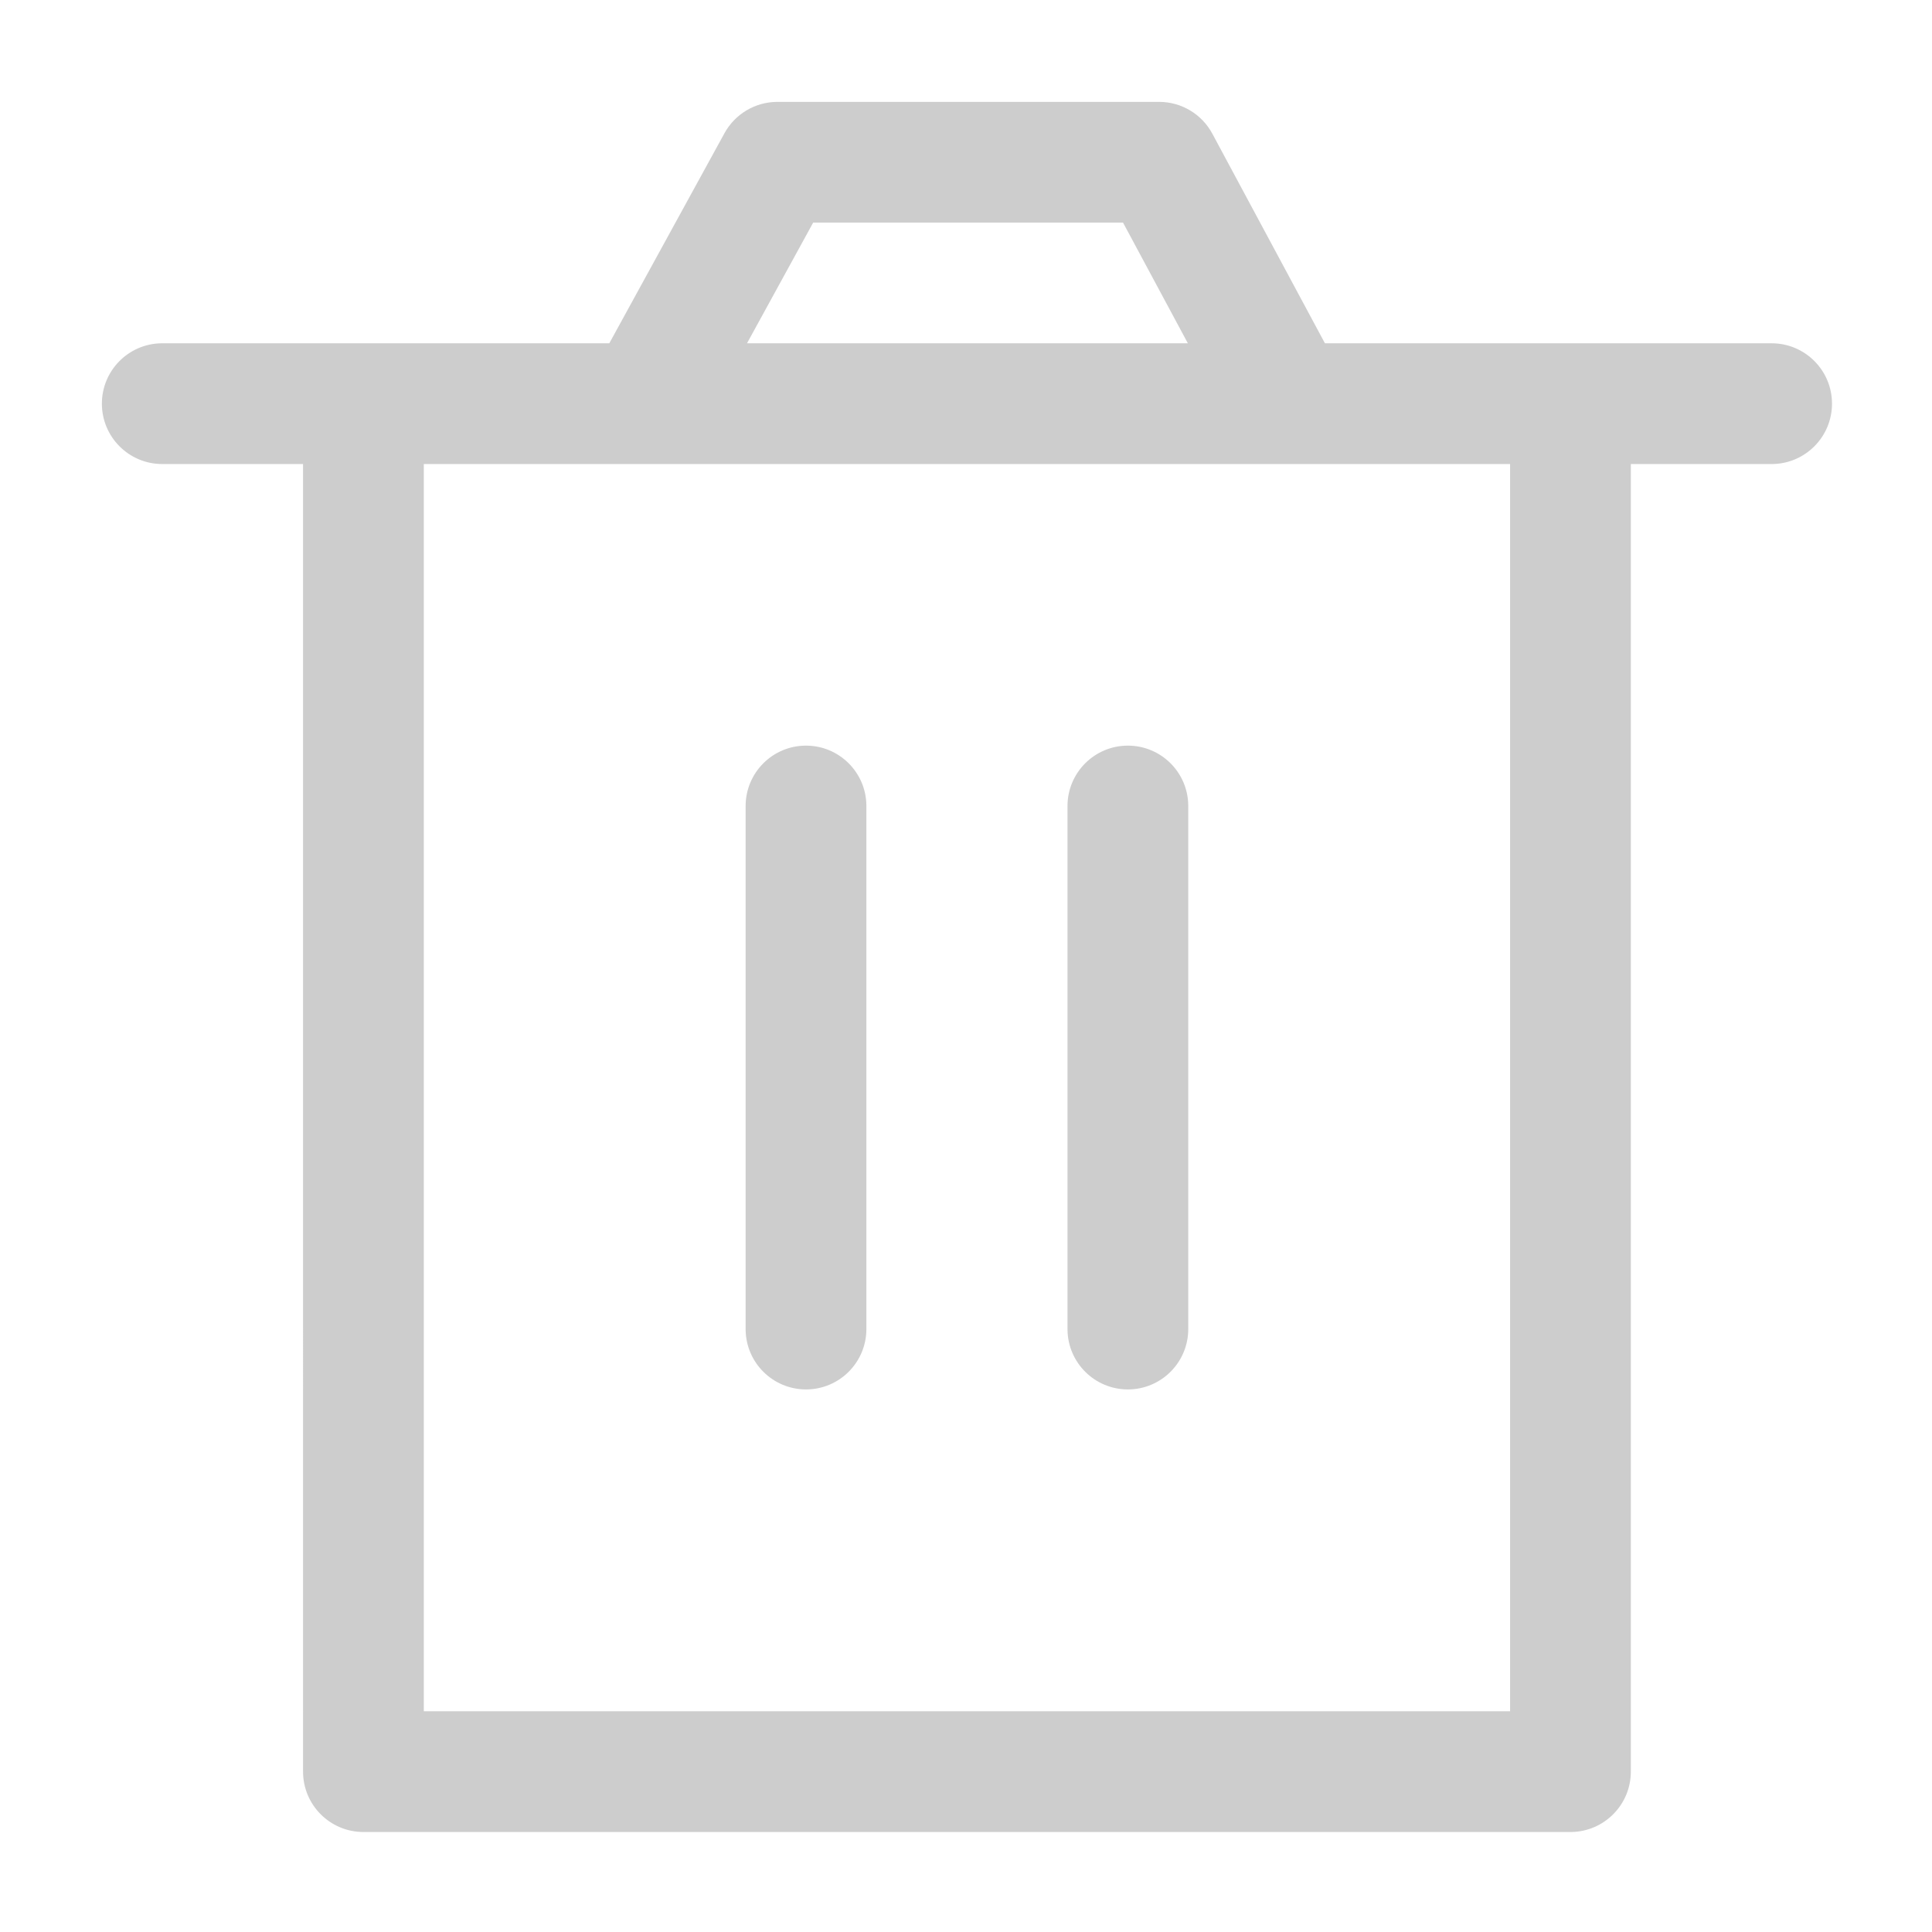
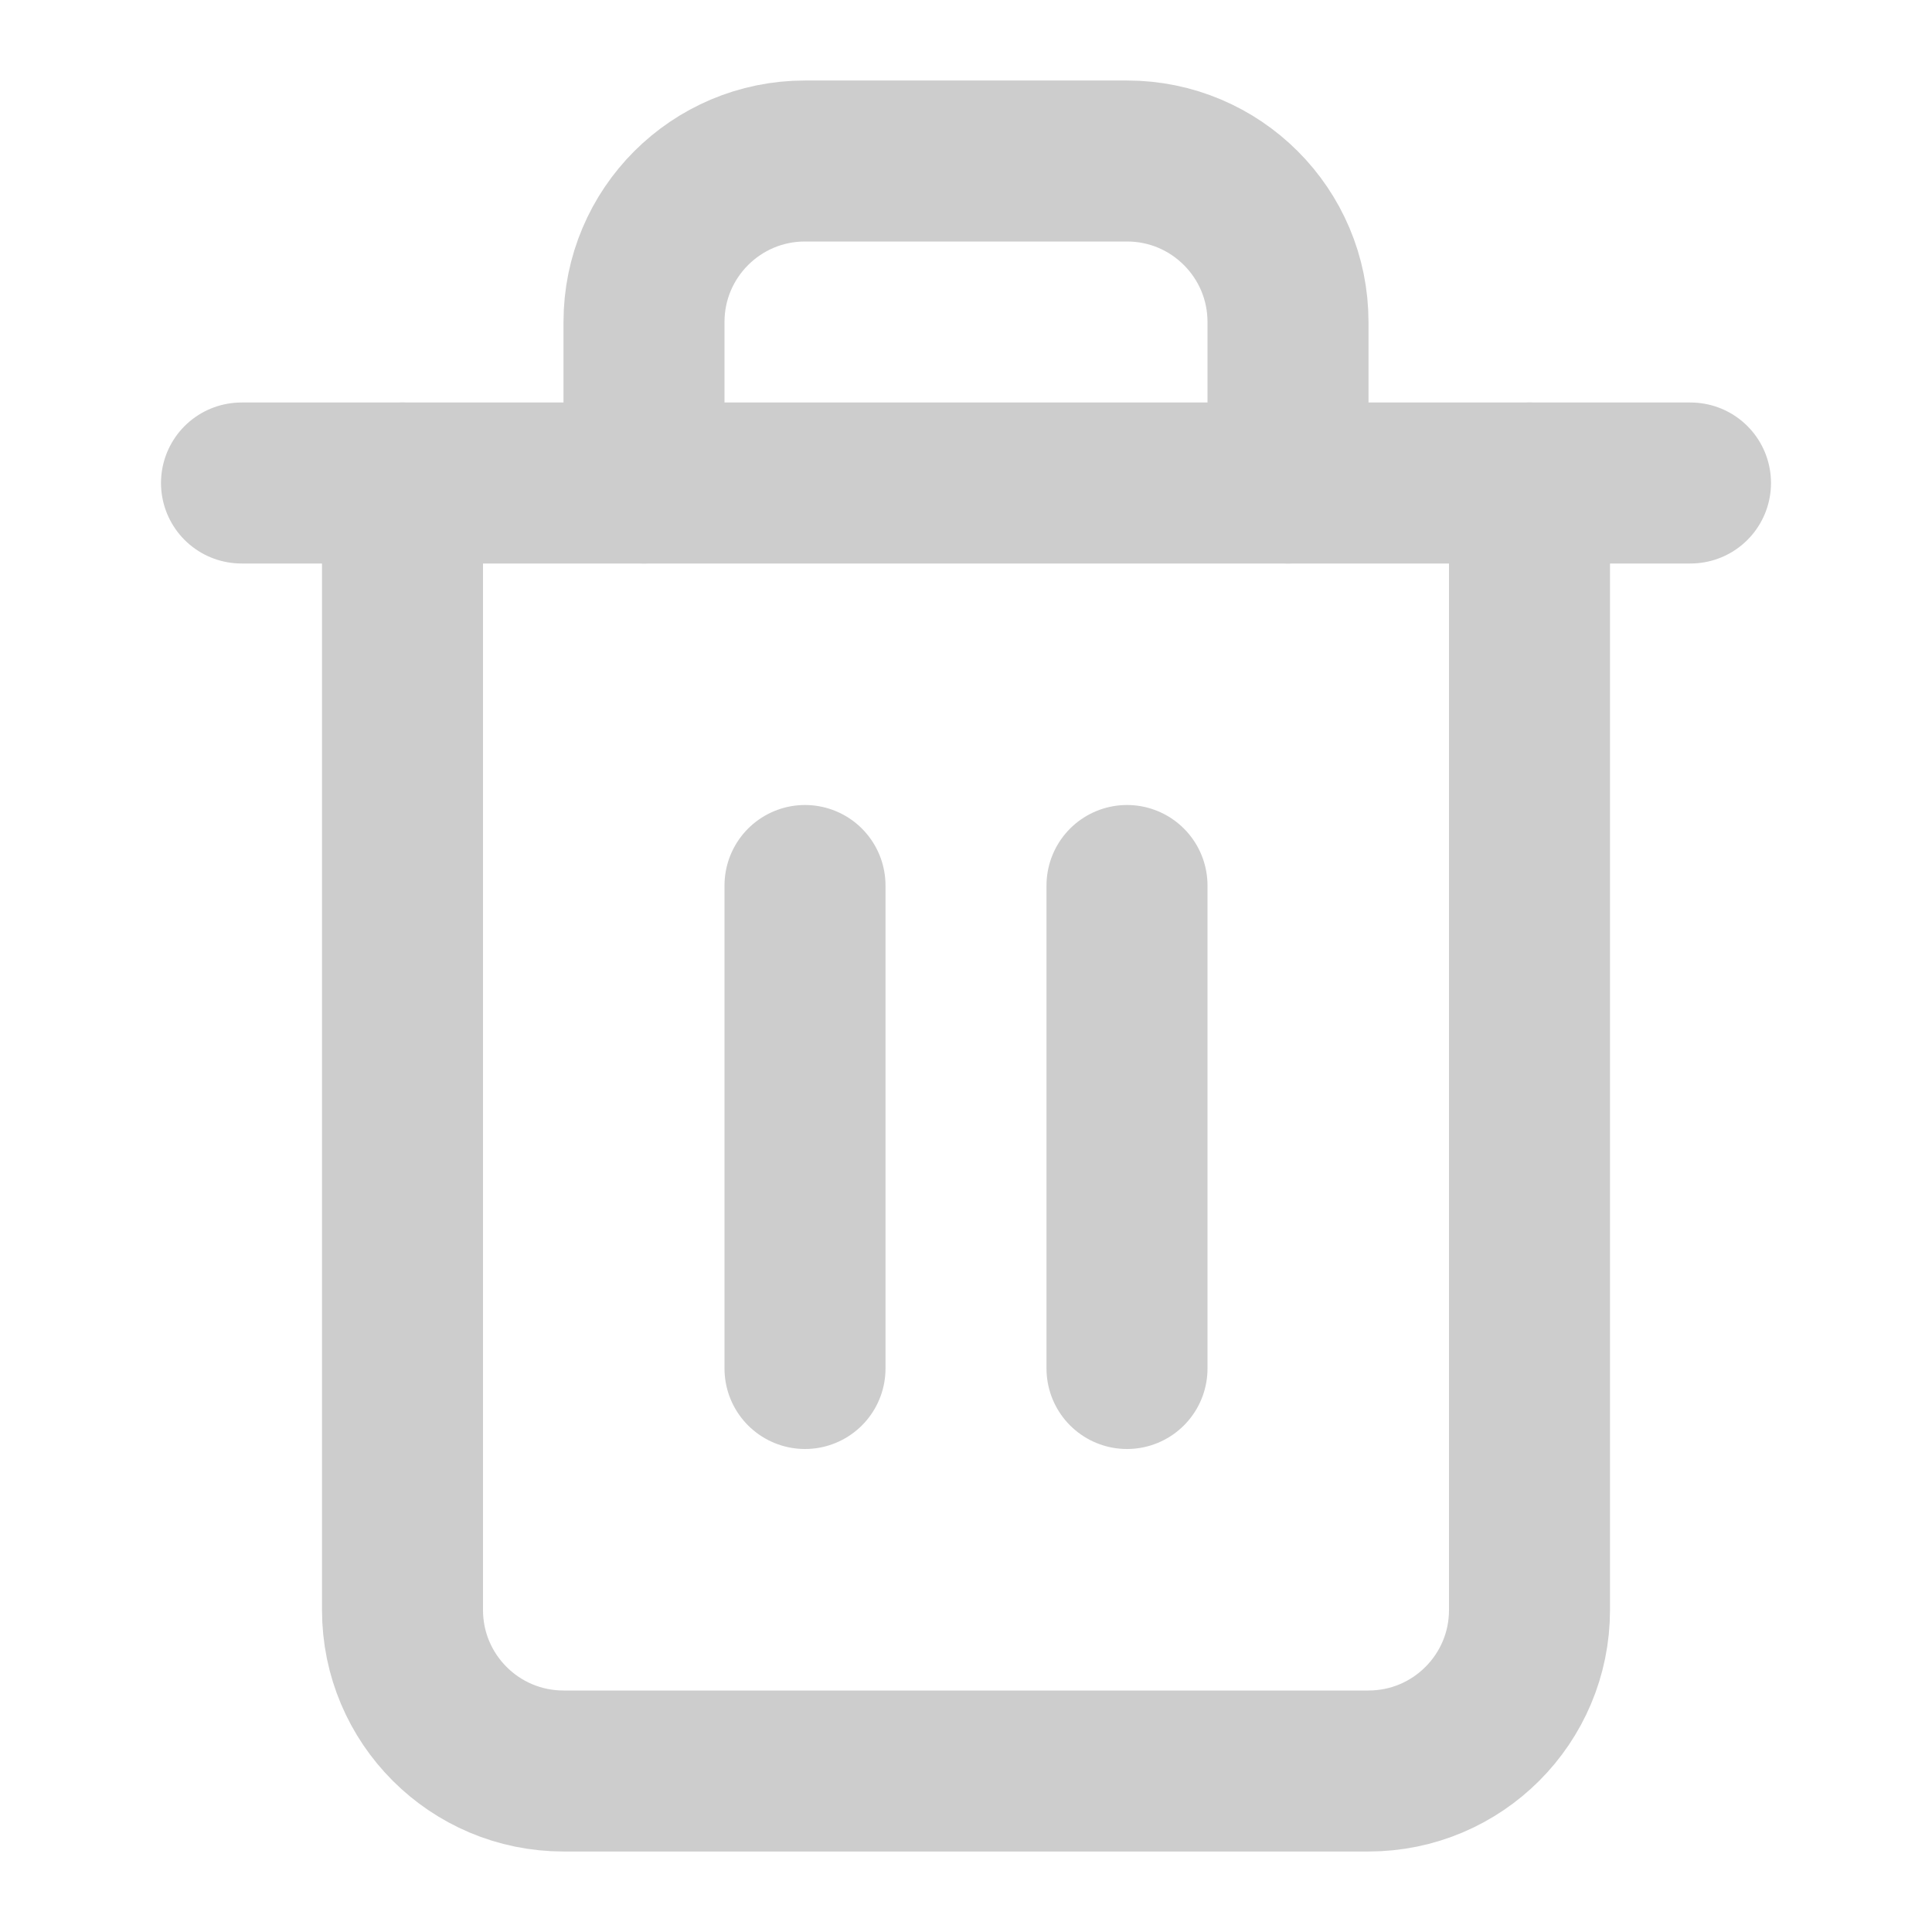
- <svg xmlns="http://www.w3.org/2000/svg" t="1734675207447" class="icon" viewBox="0 0 1024 1024" version="1.1" p-id="51475" width="16" height="16">
-   <path d="M614.372 54a32 32 0 0 1 28.19 16.857l59.673 111.093H939c17.673 0 32 14.327 32 32 0 17.496-14.042 31.713-31.47 31.996l-0.53 0.004h-74.625V939c0 17.496-14.042 31.713-31.47 31.996l-0.53 0.004h-639.75c-17.673 0-32-14.327-32-32l-0.001-693.05H86c-17.673 0-32-14.327-32-32 0-17.496 14.042-31.713 31.47-31.996l0.53-0.004h236.948l61.03-111.332a32 32 0 0 1 27.593-16.615l0.467-0.003z m186.003 191.95H224.624l0.001 661.05h575.75V245.95zM427.2 395.2c17.496 0 31.713 14.042 31.996 31.47l0.004 0.53v277.225c0 17.673-14.327 32-32 32-17.496 0-31.713-14.042-31.996-31.47l-0.004-0.53V427.2c0-17.673 14.327-32 32-32z m170.6 0c17.496 0 31.713 14.042 31.996 31.47l0.004 0.53v277.225c0 17.673-14.327 32-32 32-17.496 0-31.713-14.042-31.996-31.47l-0.004-0.53V427.2c0-17.673 14.327-32 32-32zM595.236 118H430.988l-35.055 63.95h233.654L595.236 118z" p-id="51476" fill="#cdcdcd" />
+ <svg xmlns="http://www.w3.org/2000/svg" class="icon" width="16" height="16" viewBox="0 0 24 24" fill="none" stroke="#cdcdcd" stroke-width="2" stroke-linecap="round" stroke-linejoin="round">
+   <path d="M10 11v6" />
+   <path d="M14 11v6" />
+   <path d="M19 6v14a2 2 0 0 1-2 2H7a2 2 0 0 1-2-2V6" />
+   <path d="M3 6h18" />
+   <path d="M8 6V4a2 2 0 0 1 2-2h4a2 2 0 0 1 2 2v2" />
</svg>
